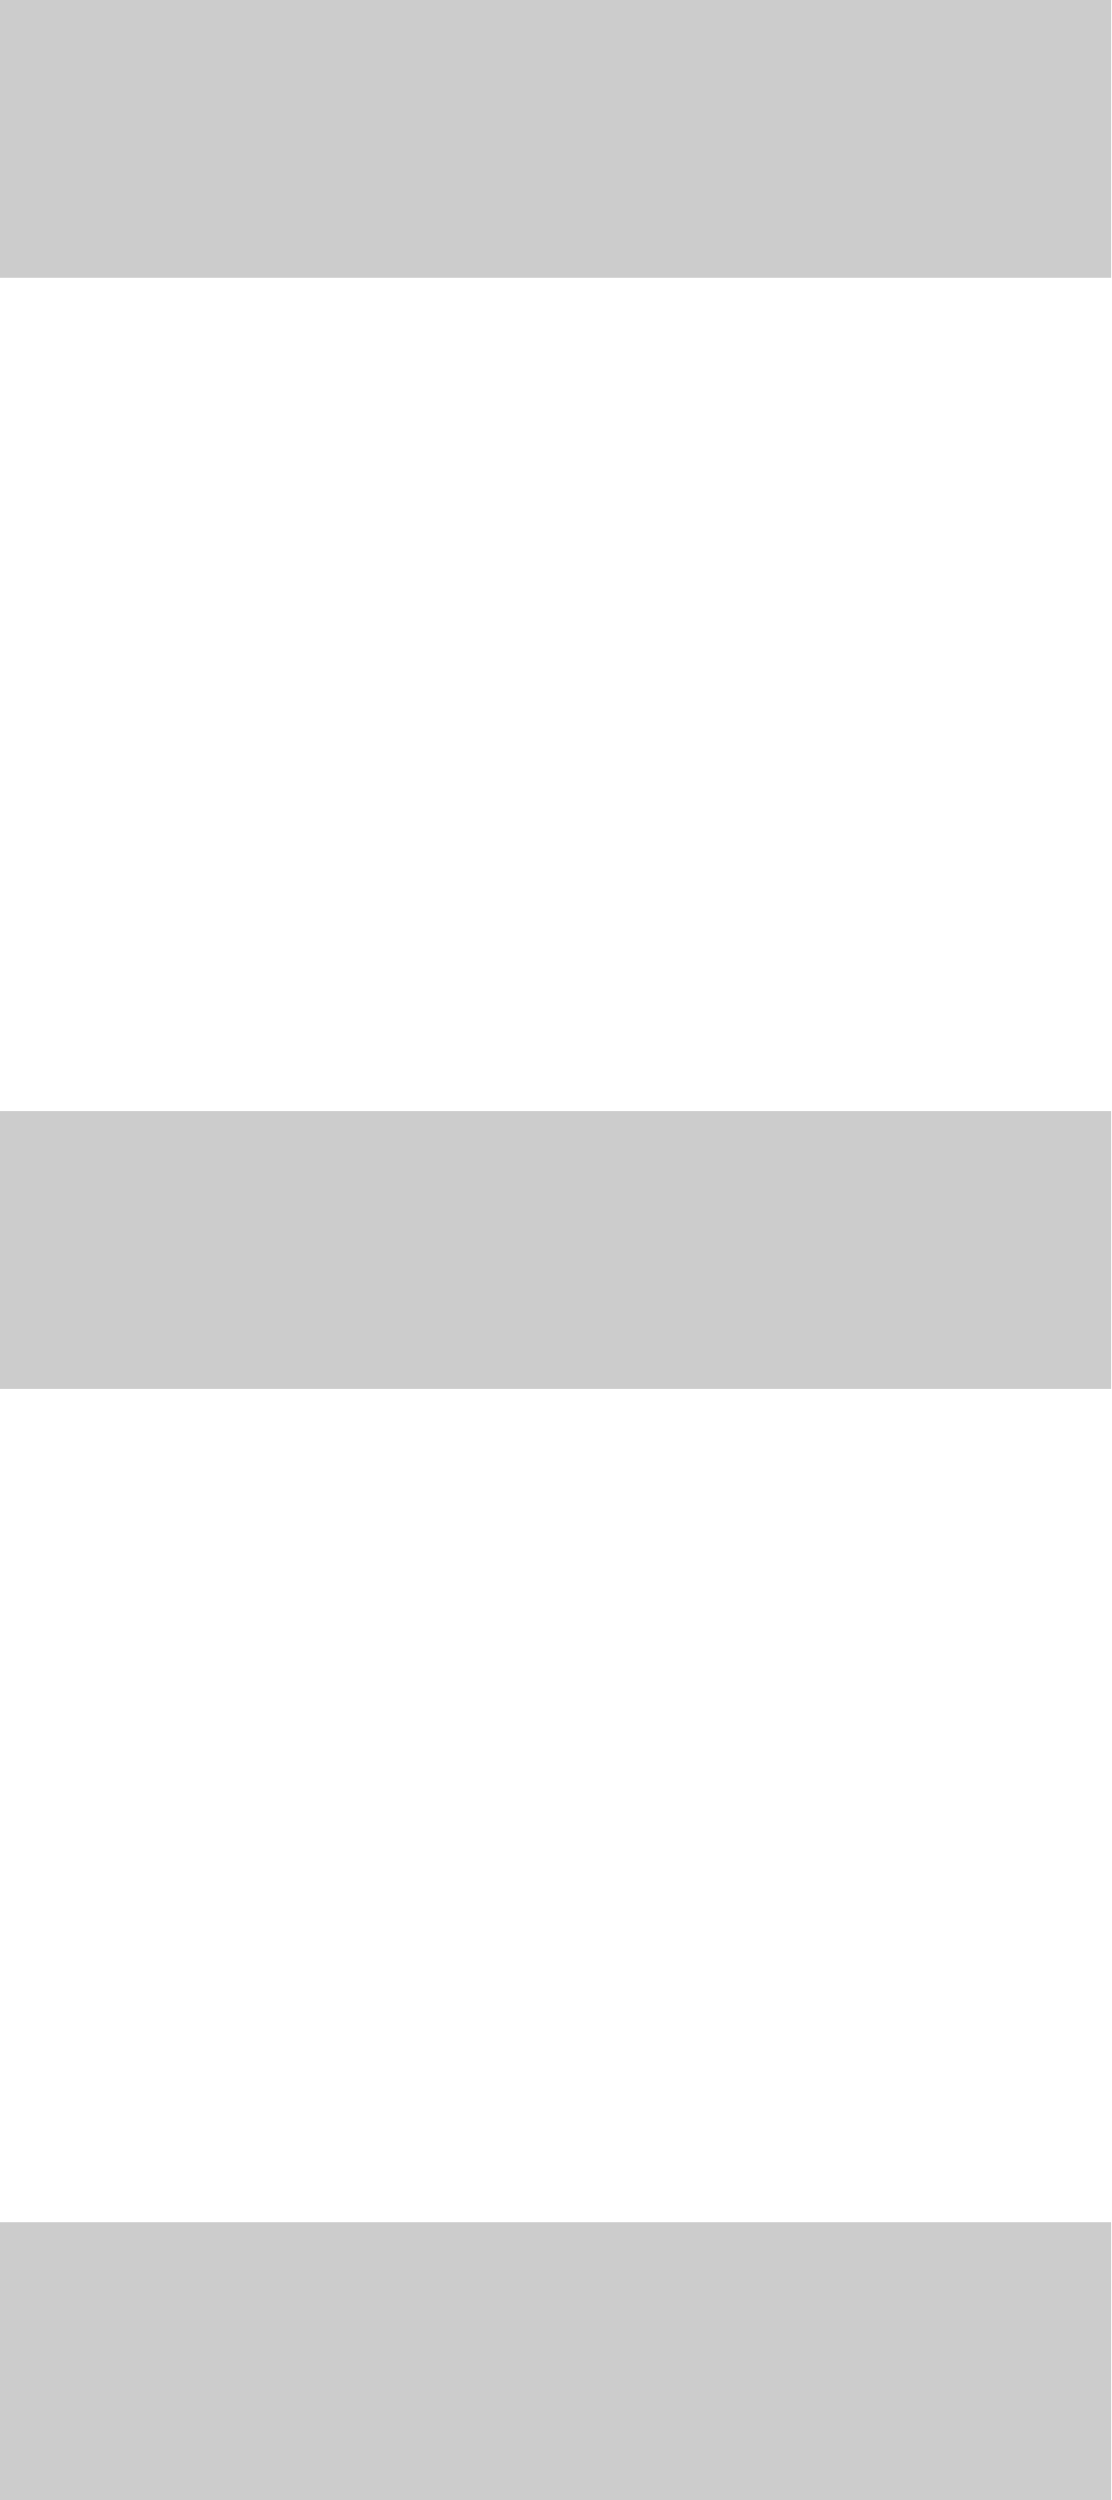
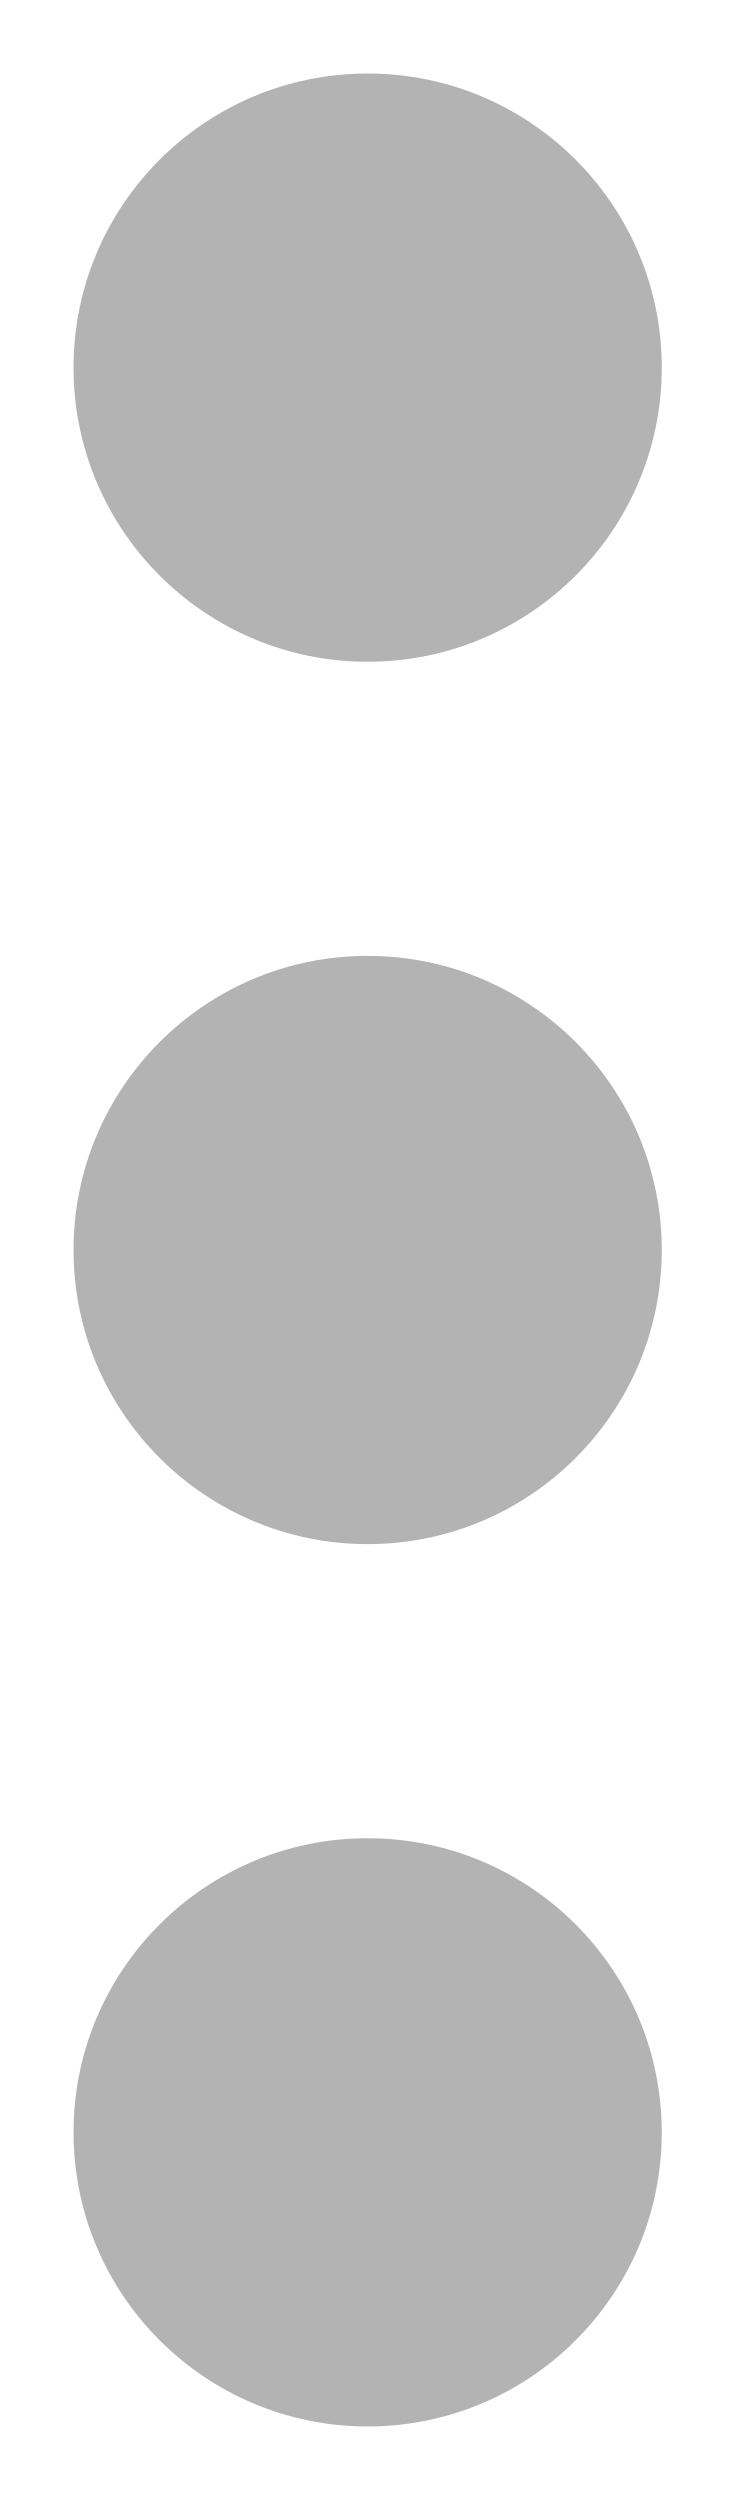
- <svg xmlns="http://www.w3.org/2000/svg" viewBox="0 0 4 9">
-   <g style="color:#000" transform="translate(0 -1043.362)">
-     <rect width="1" x="1051.362" y="-4" height="4" style="opacity:.2" transform="rotate(90)" />
-     <rect width="1" x="1047.362" y="-4" height="4" style="opacity:.2" transform="rotate(90)" />
-     <rect width="1" x="1043.362" y="-4" height="4" style="opacity:.2" transform="rotate(90)" />
+ <svg xmlns="http://www.w3.org/2000/svg" viewBox="0 0 5 17" id="svg2" version="1.1" width="5" height="17">
+   <defs id="defs14" />
+   <g id="g4136">
+     <circle r="2" cy="2.5" cx="2.5" id="path4144" style="fill:#000000;fill-opacity:0.3;stroke:none;stroke-width:0.4;stroke-miterlimit:4;stroke-dasharray:none;stroke-opacity:0.1" />
+     <circle style="fill:#000000;fill-opacity:0.3;stroke:none;stroke-width:0.4;stroke-miterlimit:4;stroke-dasharray:none;stroke-opacity:0.1" id="circle4135" cx="2.5" cy="8.5" r="2" />
+     <circle r="2" cy="14.5" cx="2.5" id="circle4137" style="fill:#000000;fill-opacity:0.3;stroke:none;stroke-width:0.4;stroke-miterlimit:4;stroke-dasharray:none;stroke-opacity:0.1" />
  </g>
</svg>
